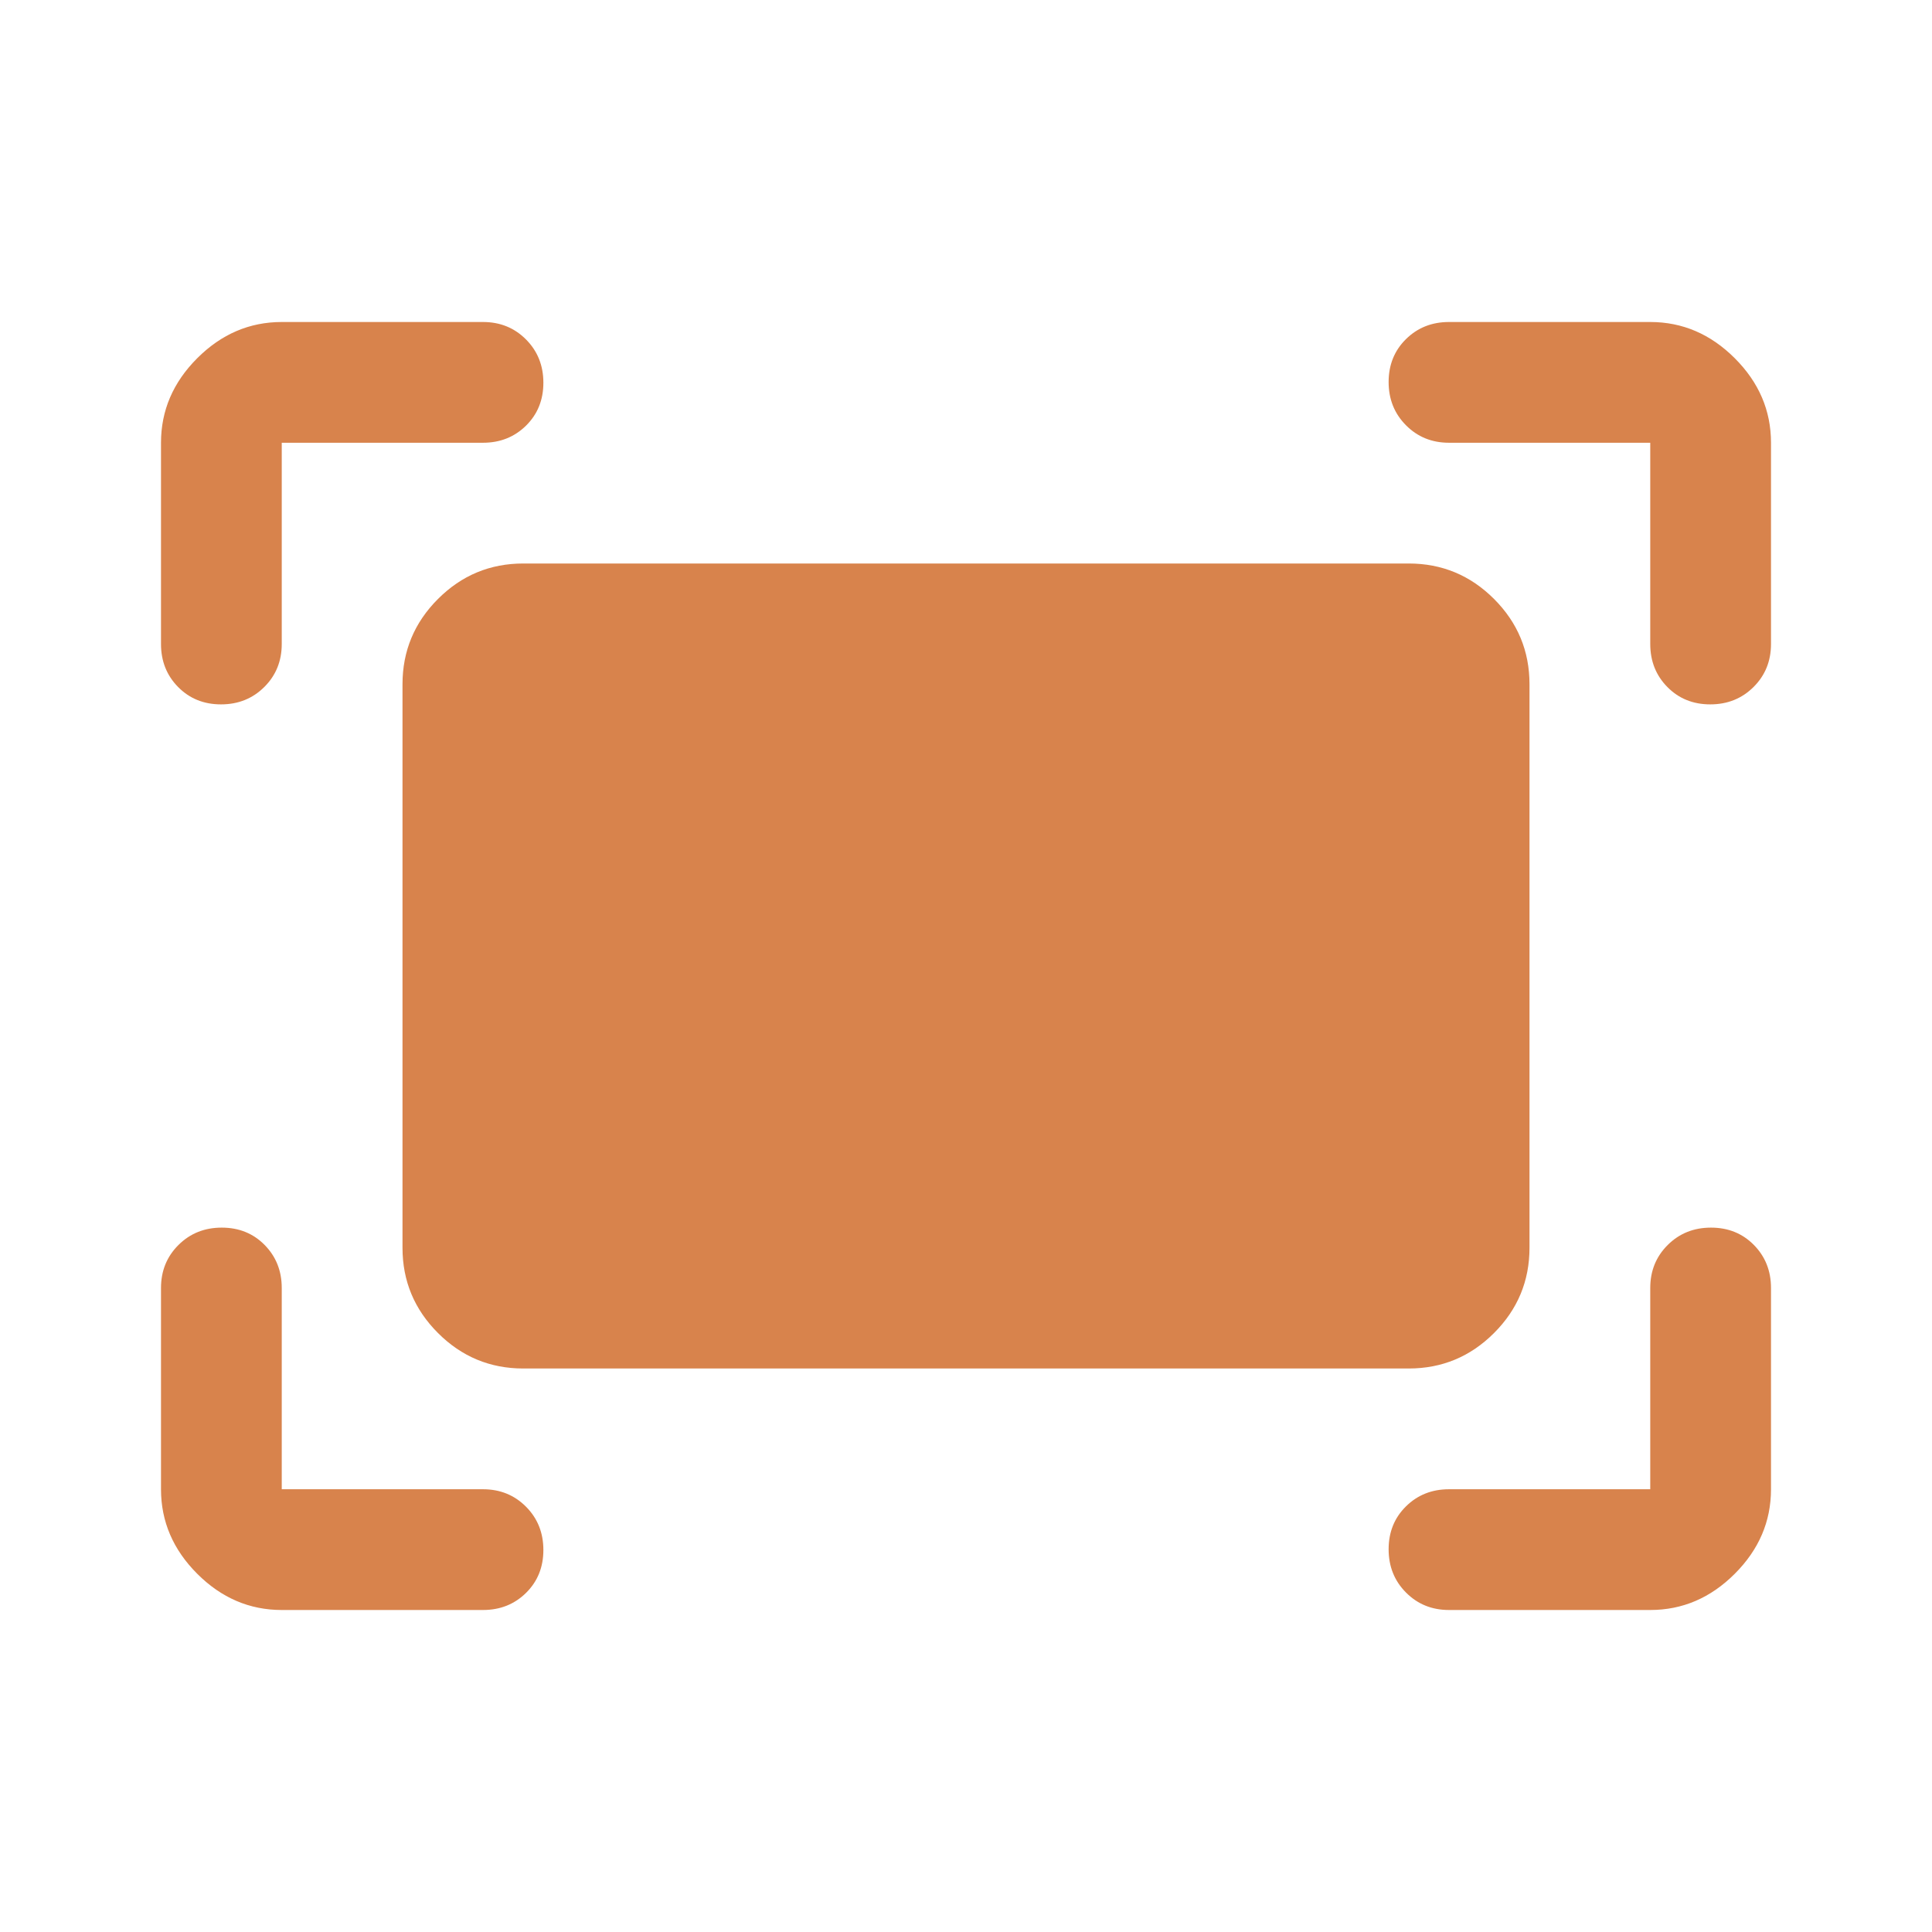
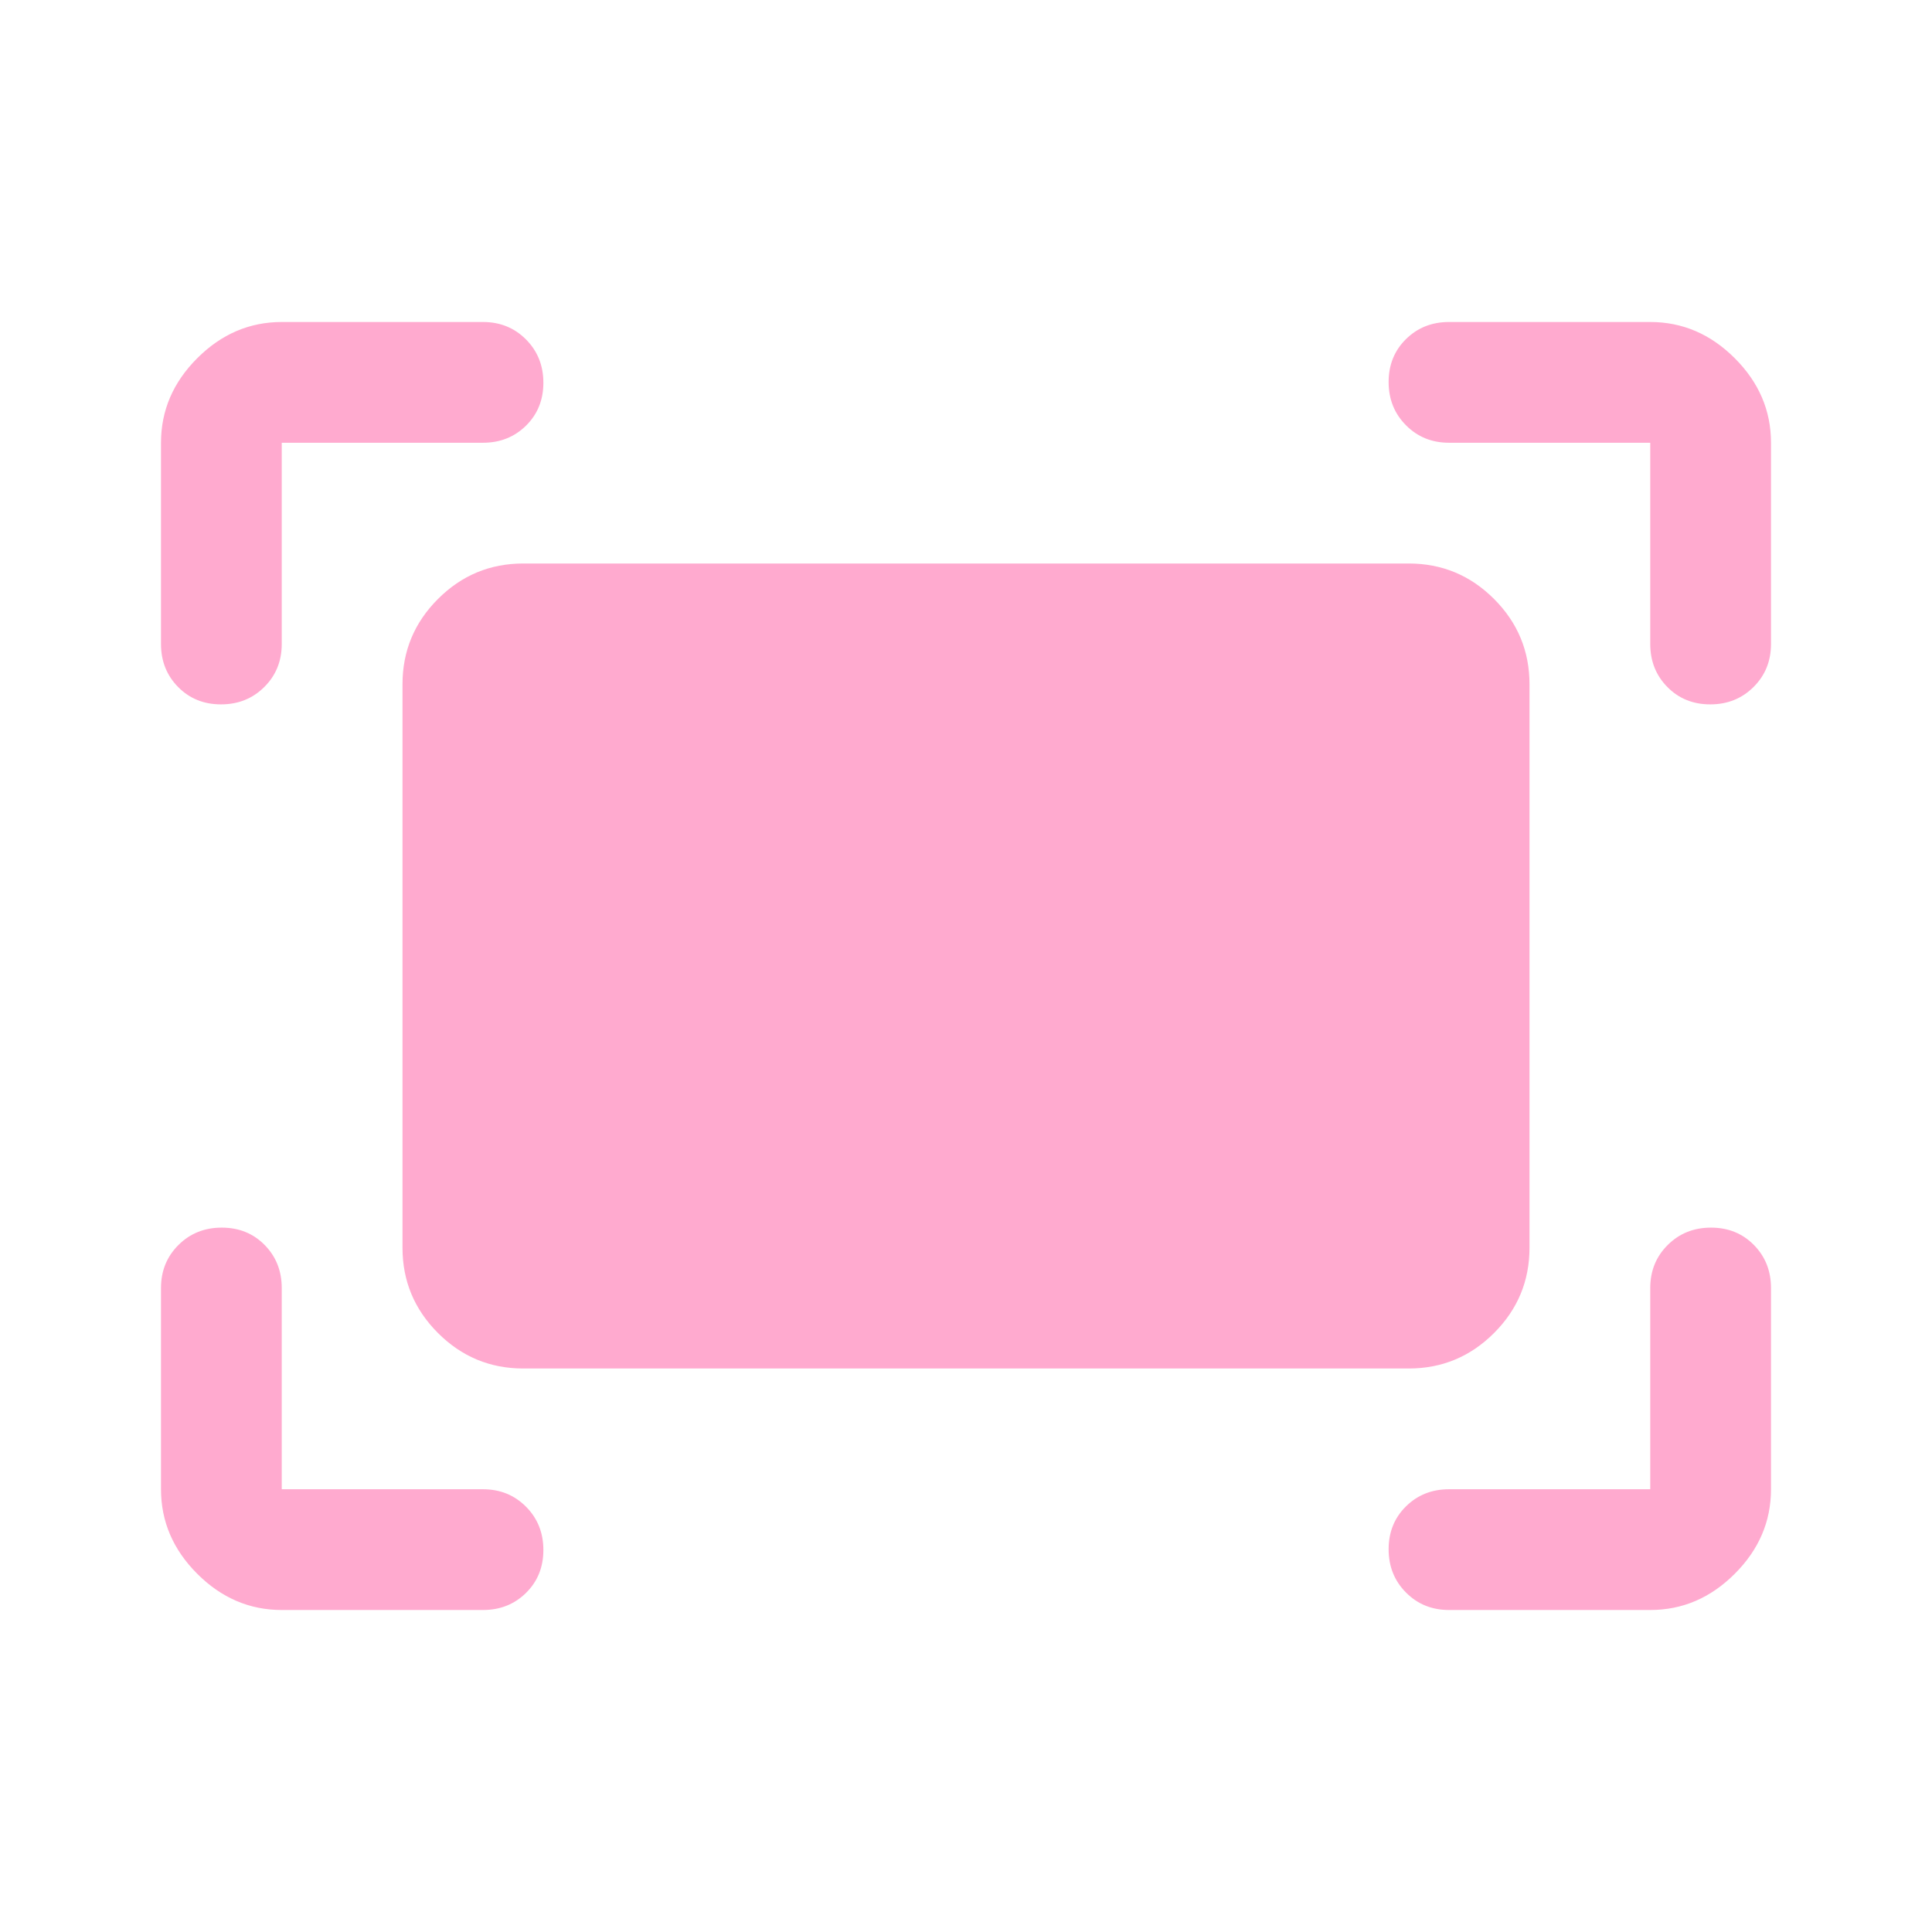
- <svg xmlns="http://www.w3.org/2000/svg" height="48px" viewBox="0 -960 960 960" width="48px" fill="#d8834c">
+ <svg xmlns="http://www.w3.org/2000/svg" height="48px" viewBox="0 -960 960 960" width="48px" fill="#ffaacf">
  <path d="M820-640v-100H720q-12.75 0-21.37-8.68-8.63-8.67-8.63-21.5 0-12.82 8.63-21.32 8.62-8.5 21.37-8.5h100q24 0 42 18t18 42v100q0 12.75-8.68 21.37-8.67 8.63-21.5 8.63-12.82 0-21.32-8.63-8.5-8.62-8.5-21.37Zm-740 0v-100q0-24 18-42t42-18h100q12.75 0 21.38 8.68 8.62 8.67 8.62 21.5 0 12.82-8.62 21.32-8.63 8.5-21.38 8.5H140v100q0 12.75-8.68 21.37-8.67 8.63-21.5 8.63-12.82 0-21.32-8.63Q80-627.25 80-640Zm740 480H720q-12.75 0-21.37-8.68-8.63-8.67-8.63-21.5 0-12.82 8.63-21.32 8.62-8.5 21.37-8.5h100v-100q0-12.75 8.68-21.38 8.67-8.62 21.5-8.62 12.82 0 21.32 8.62 8.5 8.63 8.5 21.38v100q0 24-18 42t-42 18Zm-680 0q-24 0-42-18t-18-42v-100q0-12.75 8.68-21.38 8.67-8.62 21.5-8.62 12.82 0 21.32 8.62 8.5 8.63 8.5 21.38v100h100q12.75 0 21.38 8.68 8.62 8.67 8.62 21.5 0 12.82-8.62 21.32-8.63 8.5-21.38 8.5H140Zm60-180v-280q0-24.75 17.63-42.38Q235.25-680 260-680h440q24.75 0 42.38 17.62Q760-644.75 760-620v280q0 24.75-17.62 42.37Q724.75-280 700-280H260q-24.75 0-42.37-17.63Q200-315.25 200-340Z" />
</svg>
